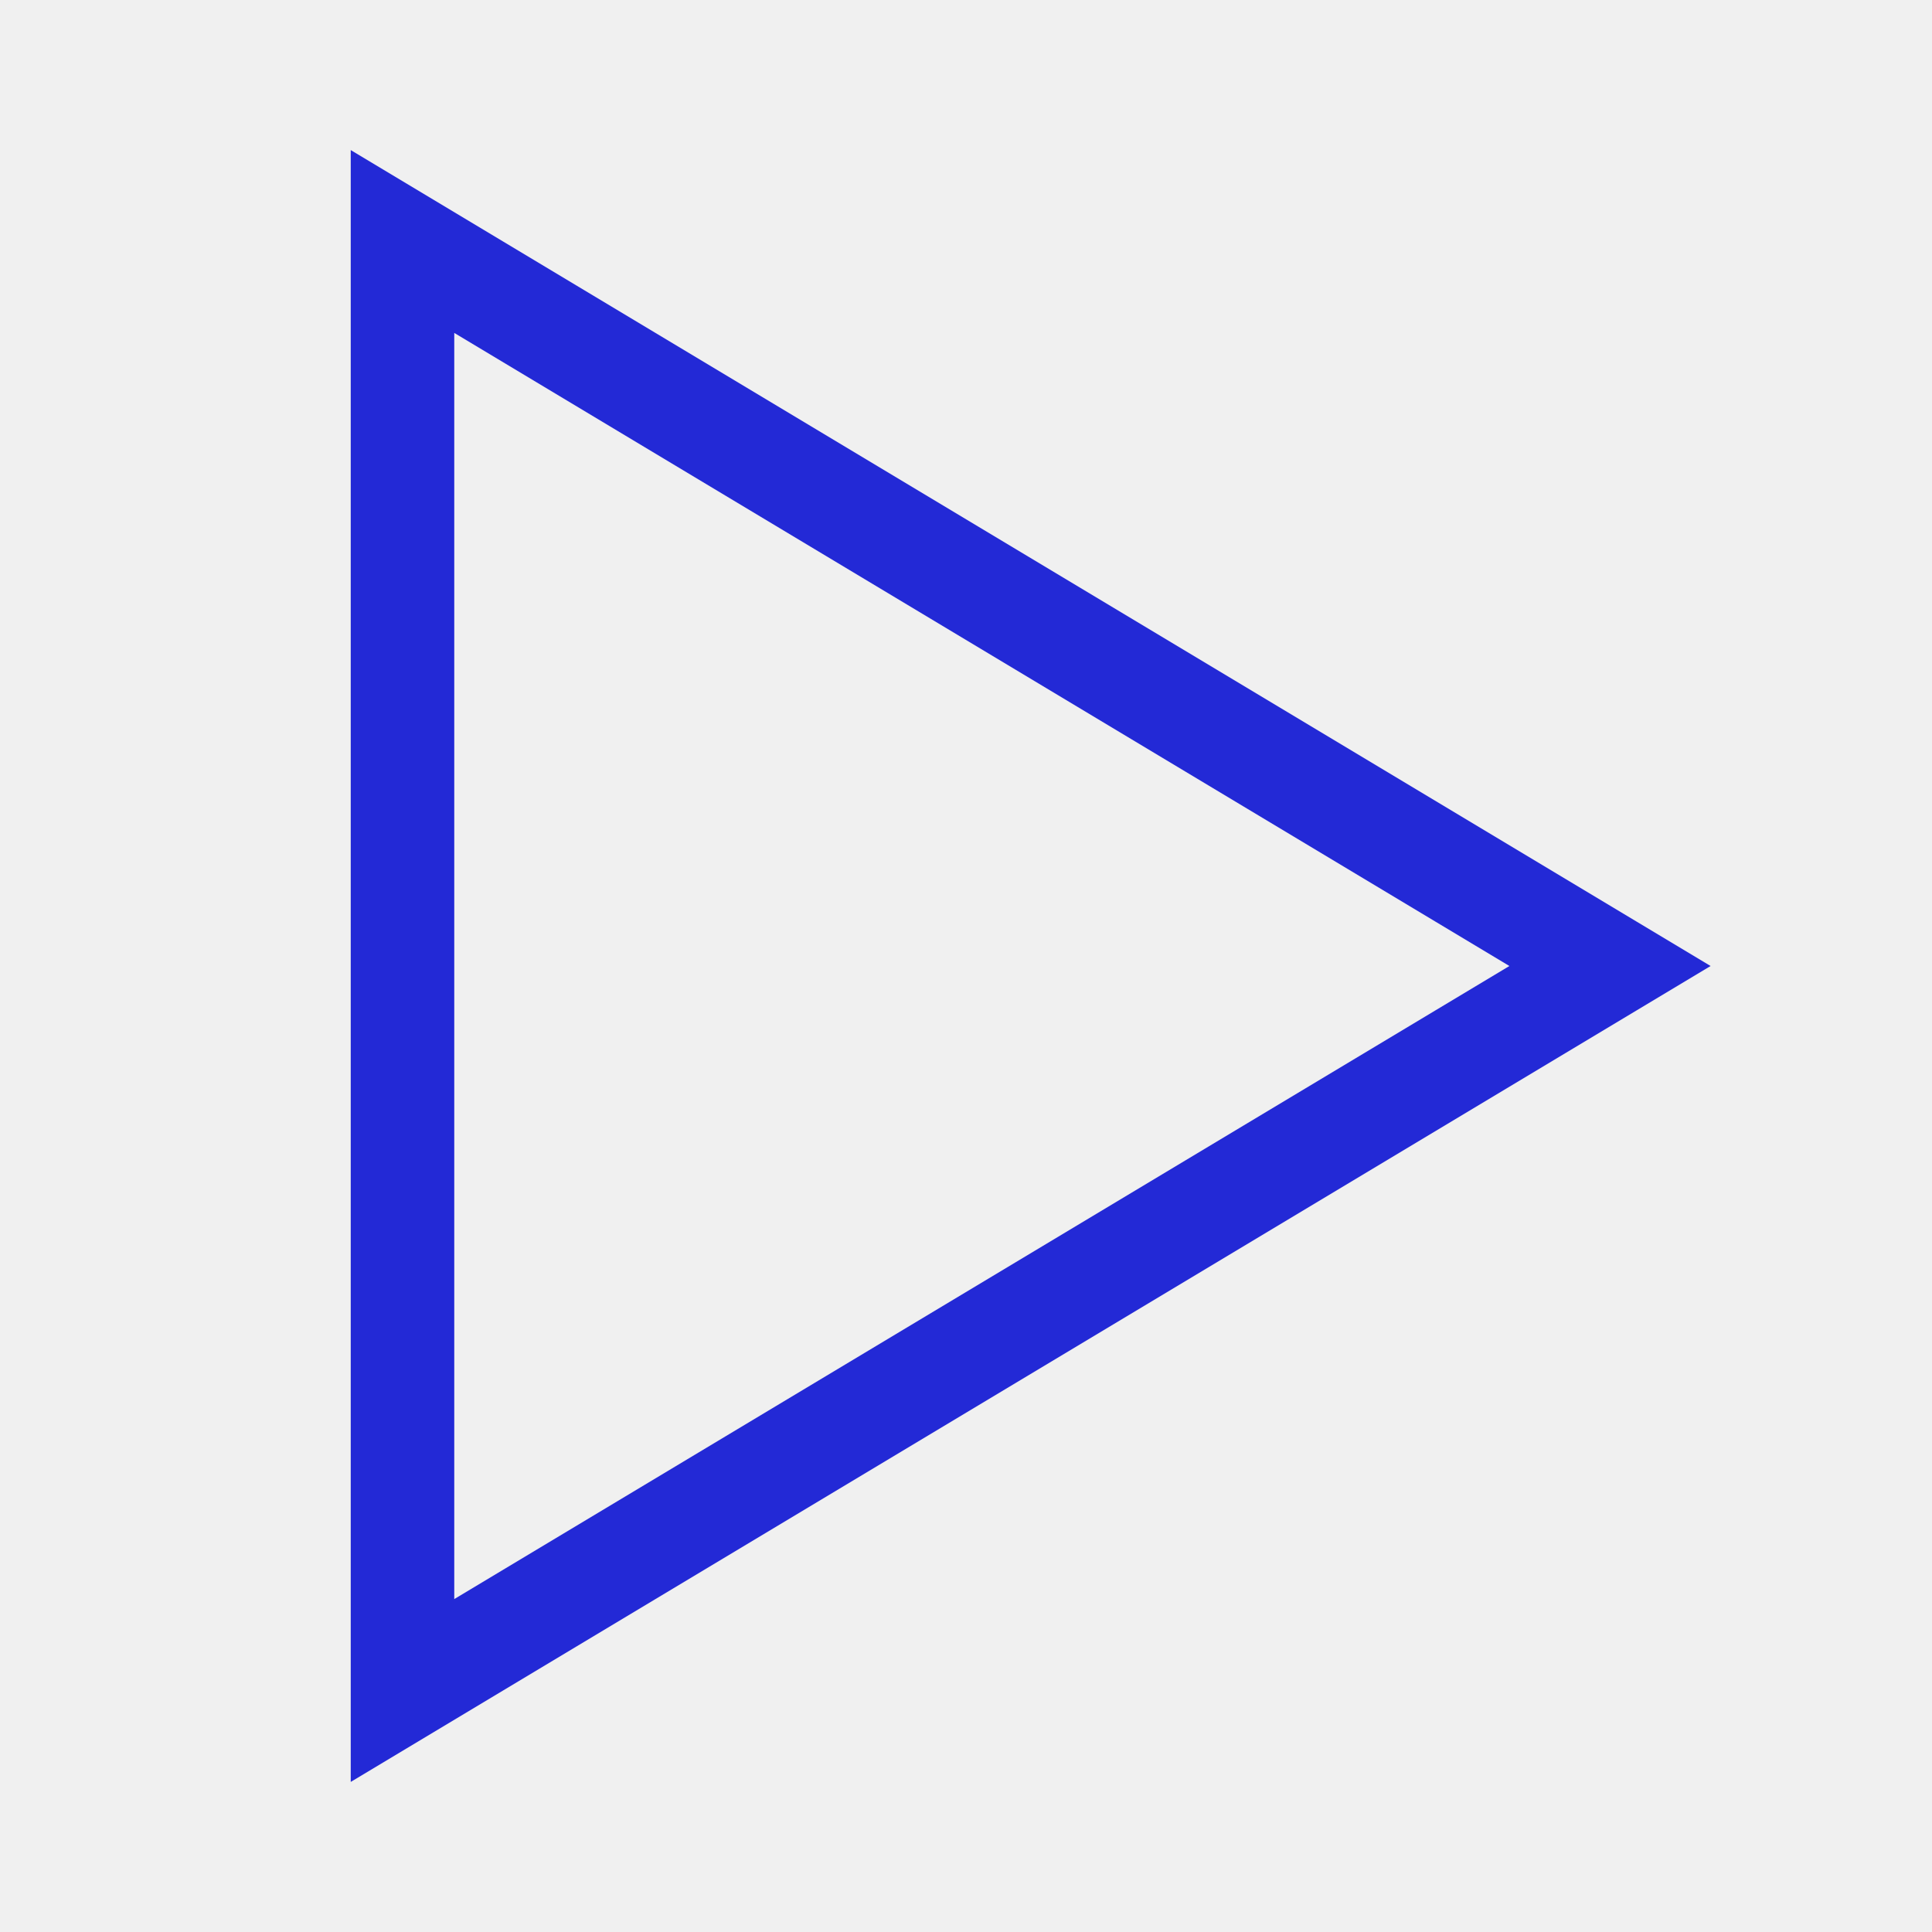
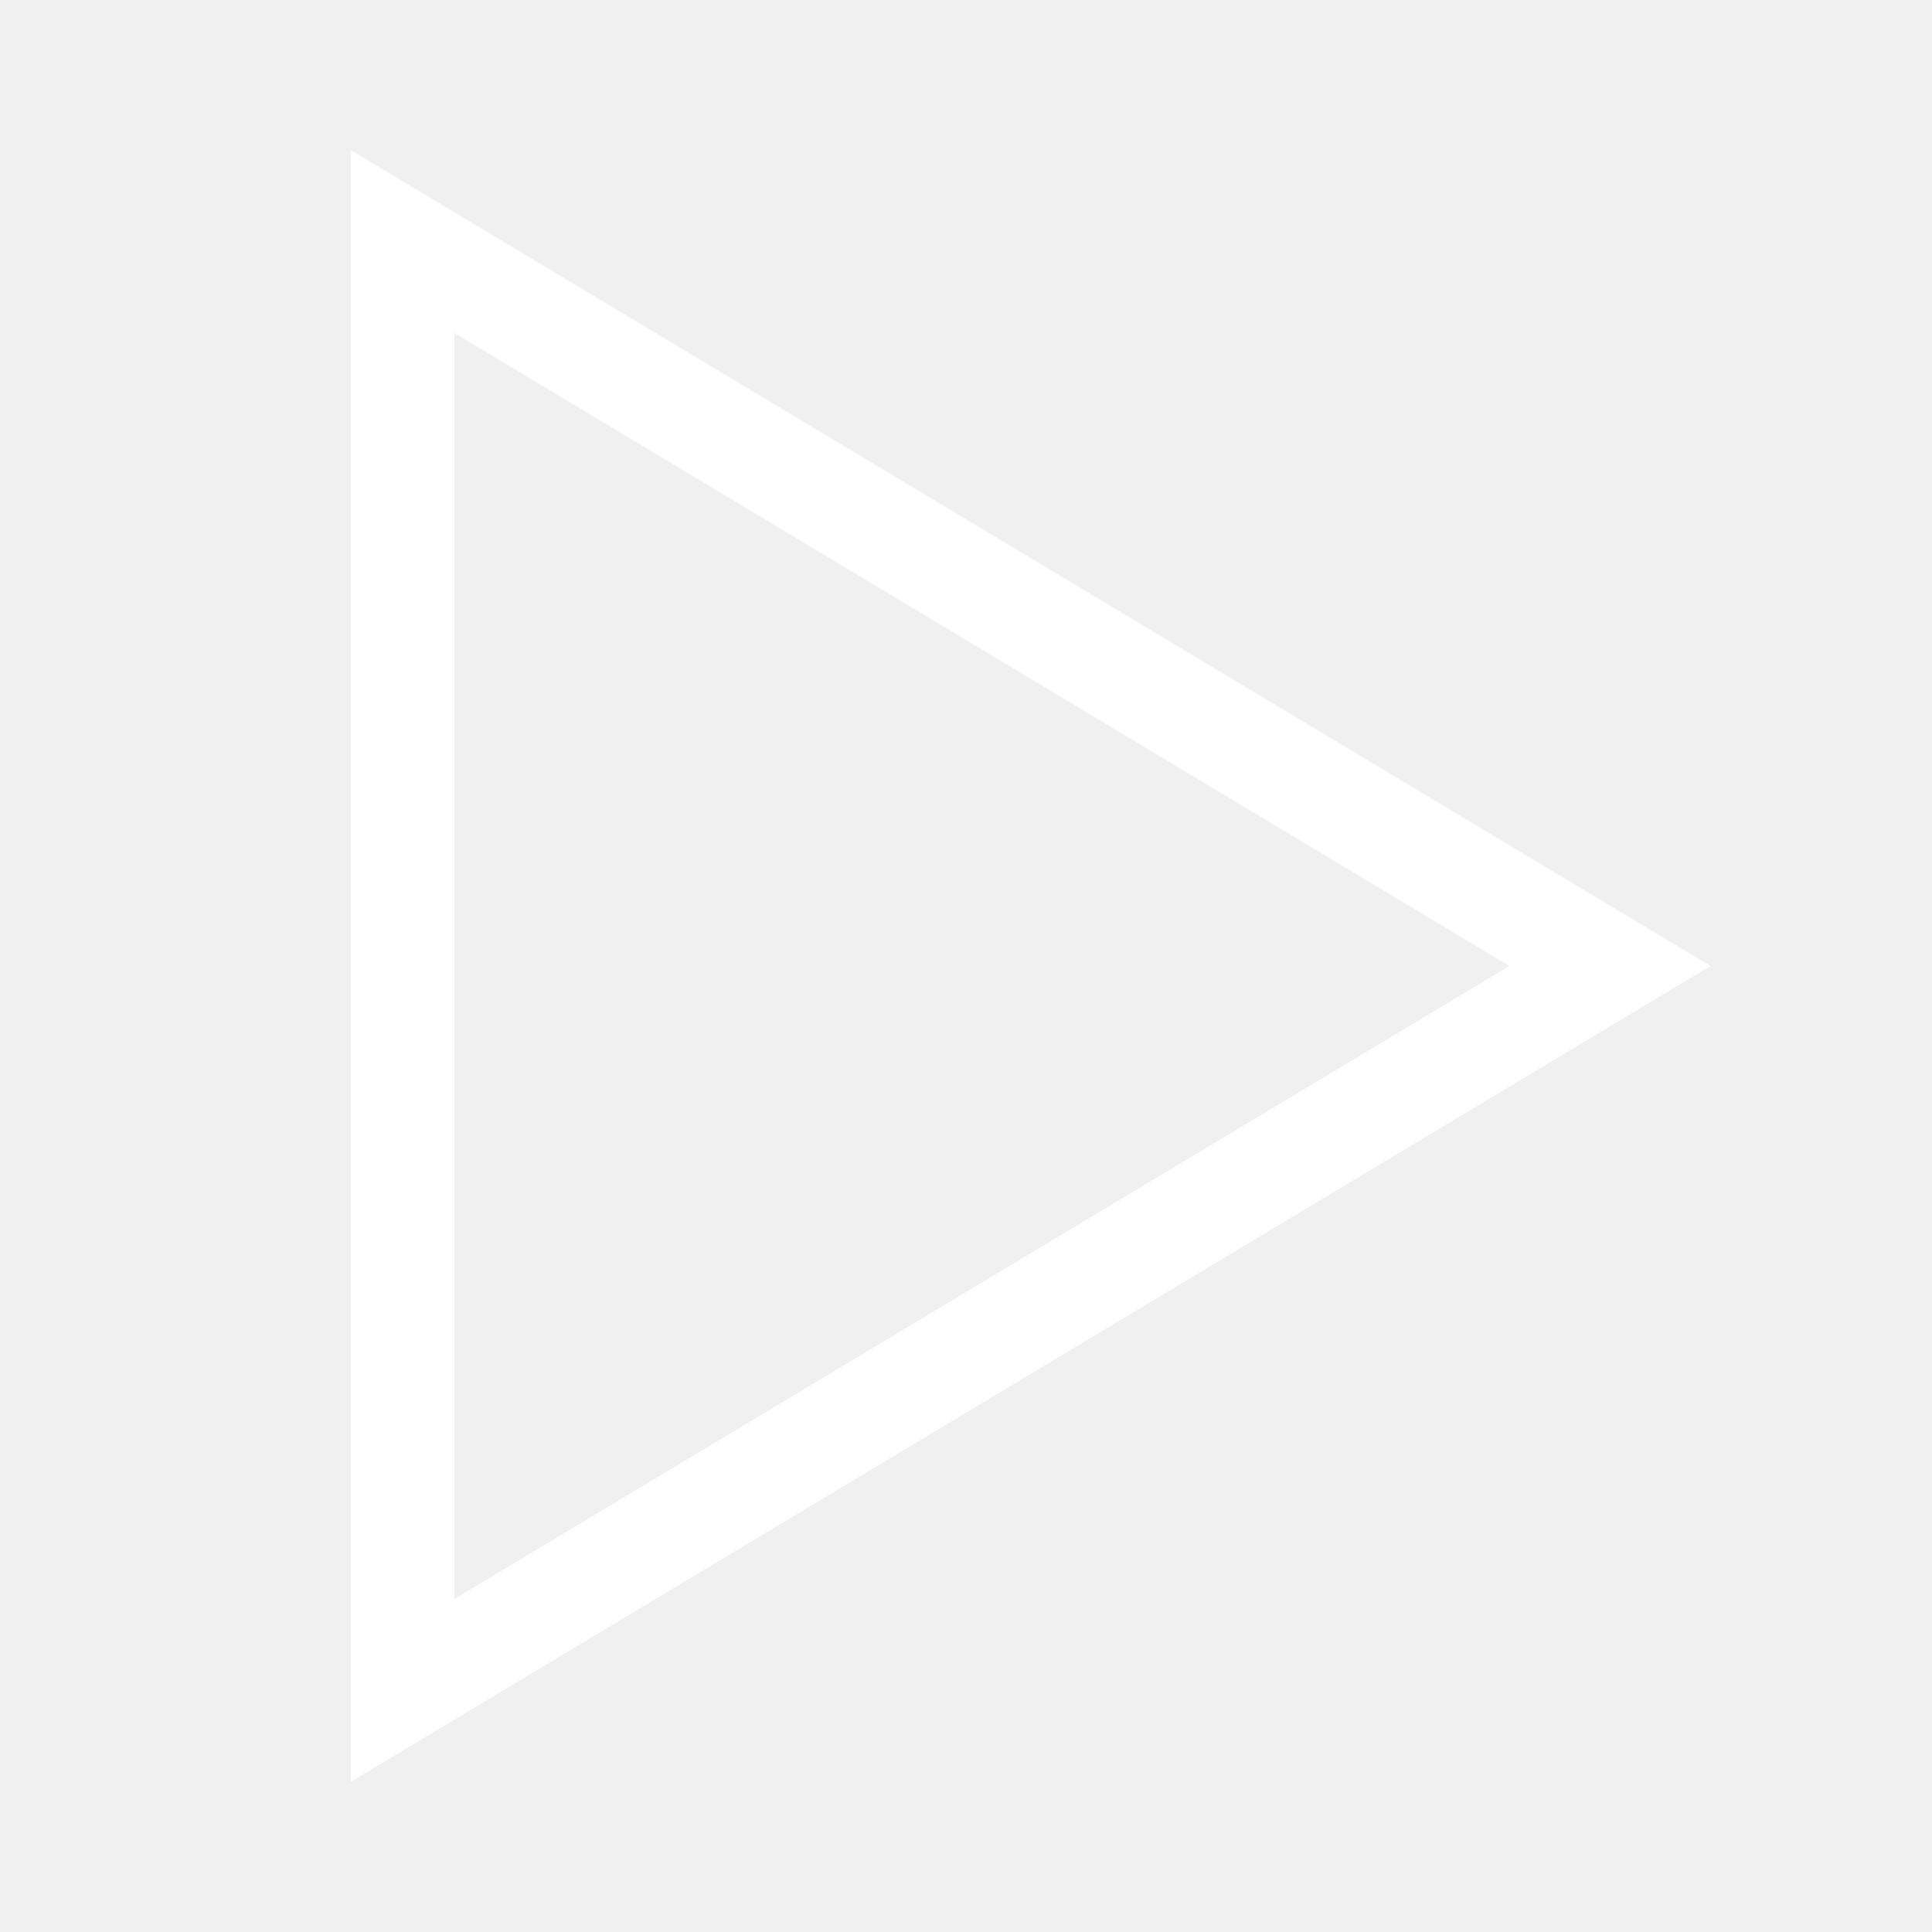
- <svg xmlns="http://www.w3.org/2000/svg" role="img" width="56px" height="56px" viewBox="0 0 24 24" aria-labelledby="playIconTitle" stroke="#2329D6" stroke-width="1.286" stroke-linecap="square" stroke-linejoin="miter" fill="none" color="#2329D6">
+ <svg xmlns="http://www.w3.org/2000/svg" role="img" width="56px" height="56px" viewBox="0 0 24 24" aria-labelledby="playIconTitle" stroke="#FFFFFF" stroke-width="1.286" stroke-linecap="square" stroke-linejoin="miter" fill="none" color="#FFFFFF">
  <path d="M20 12L5 21V3z" />
</svg>
